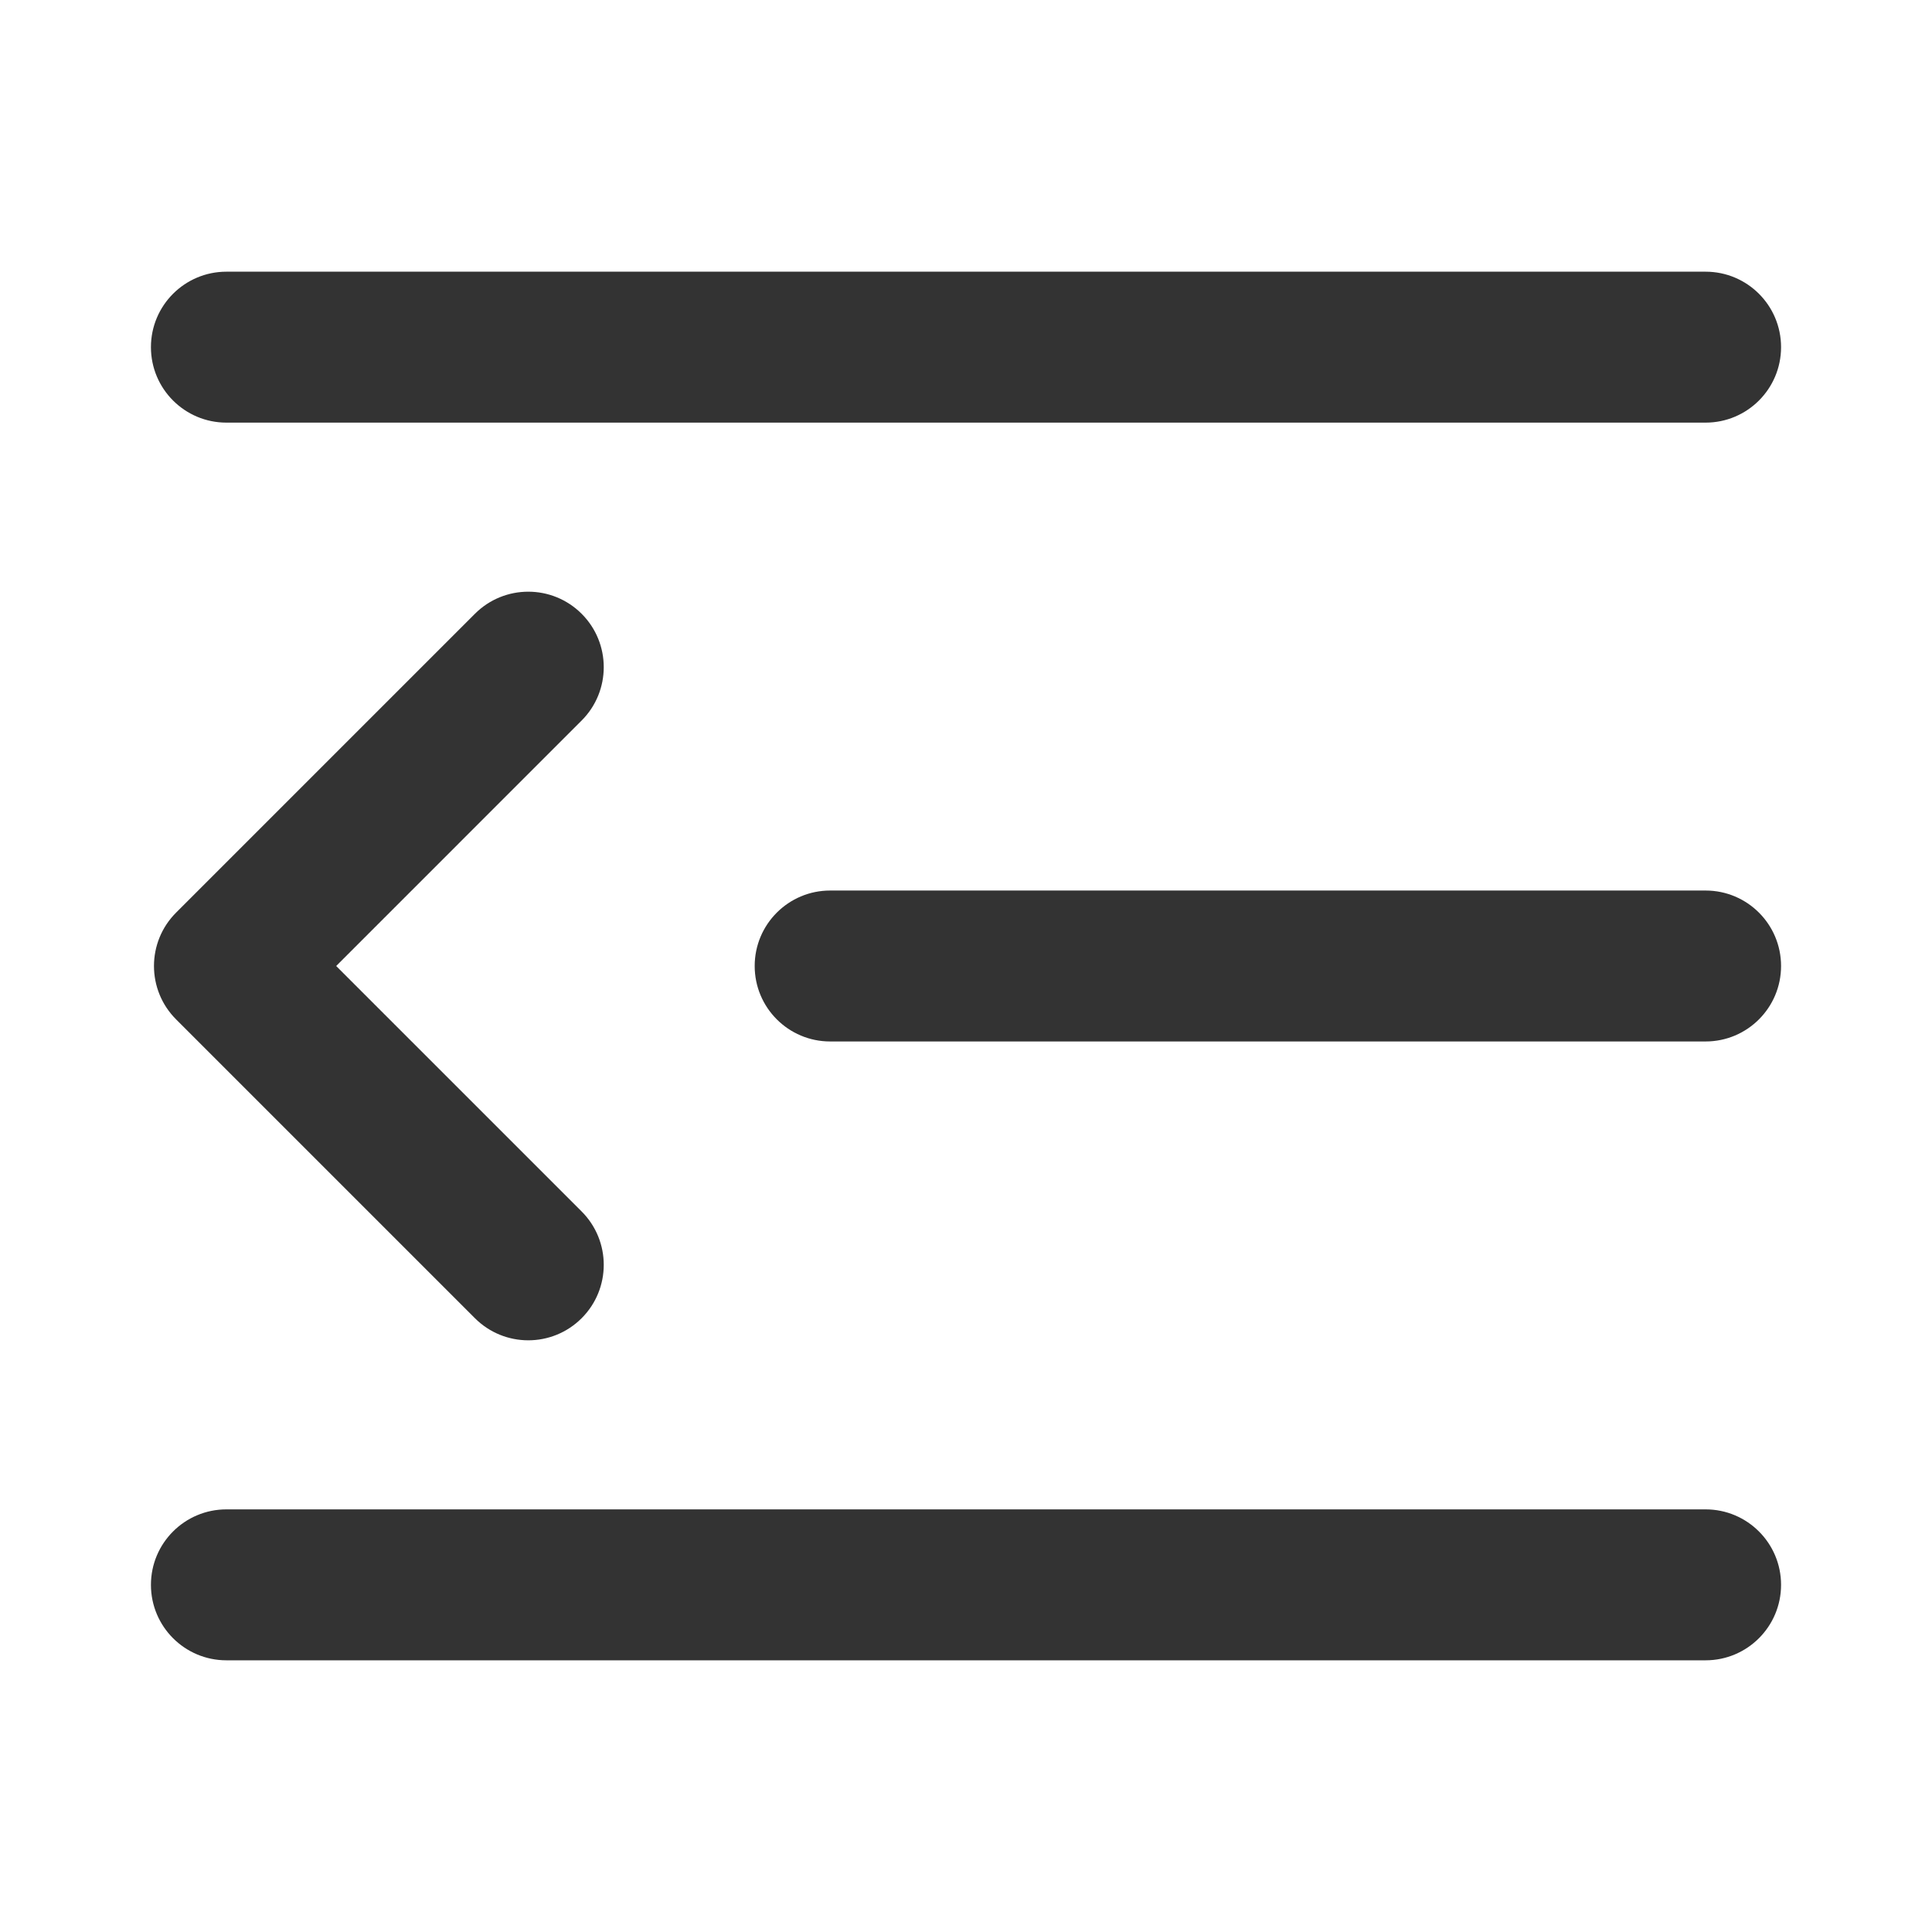
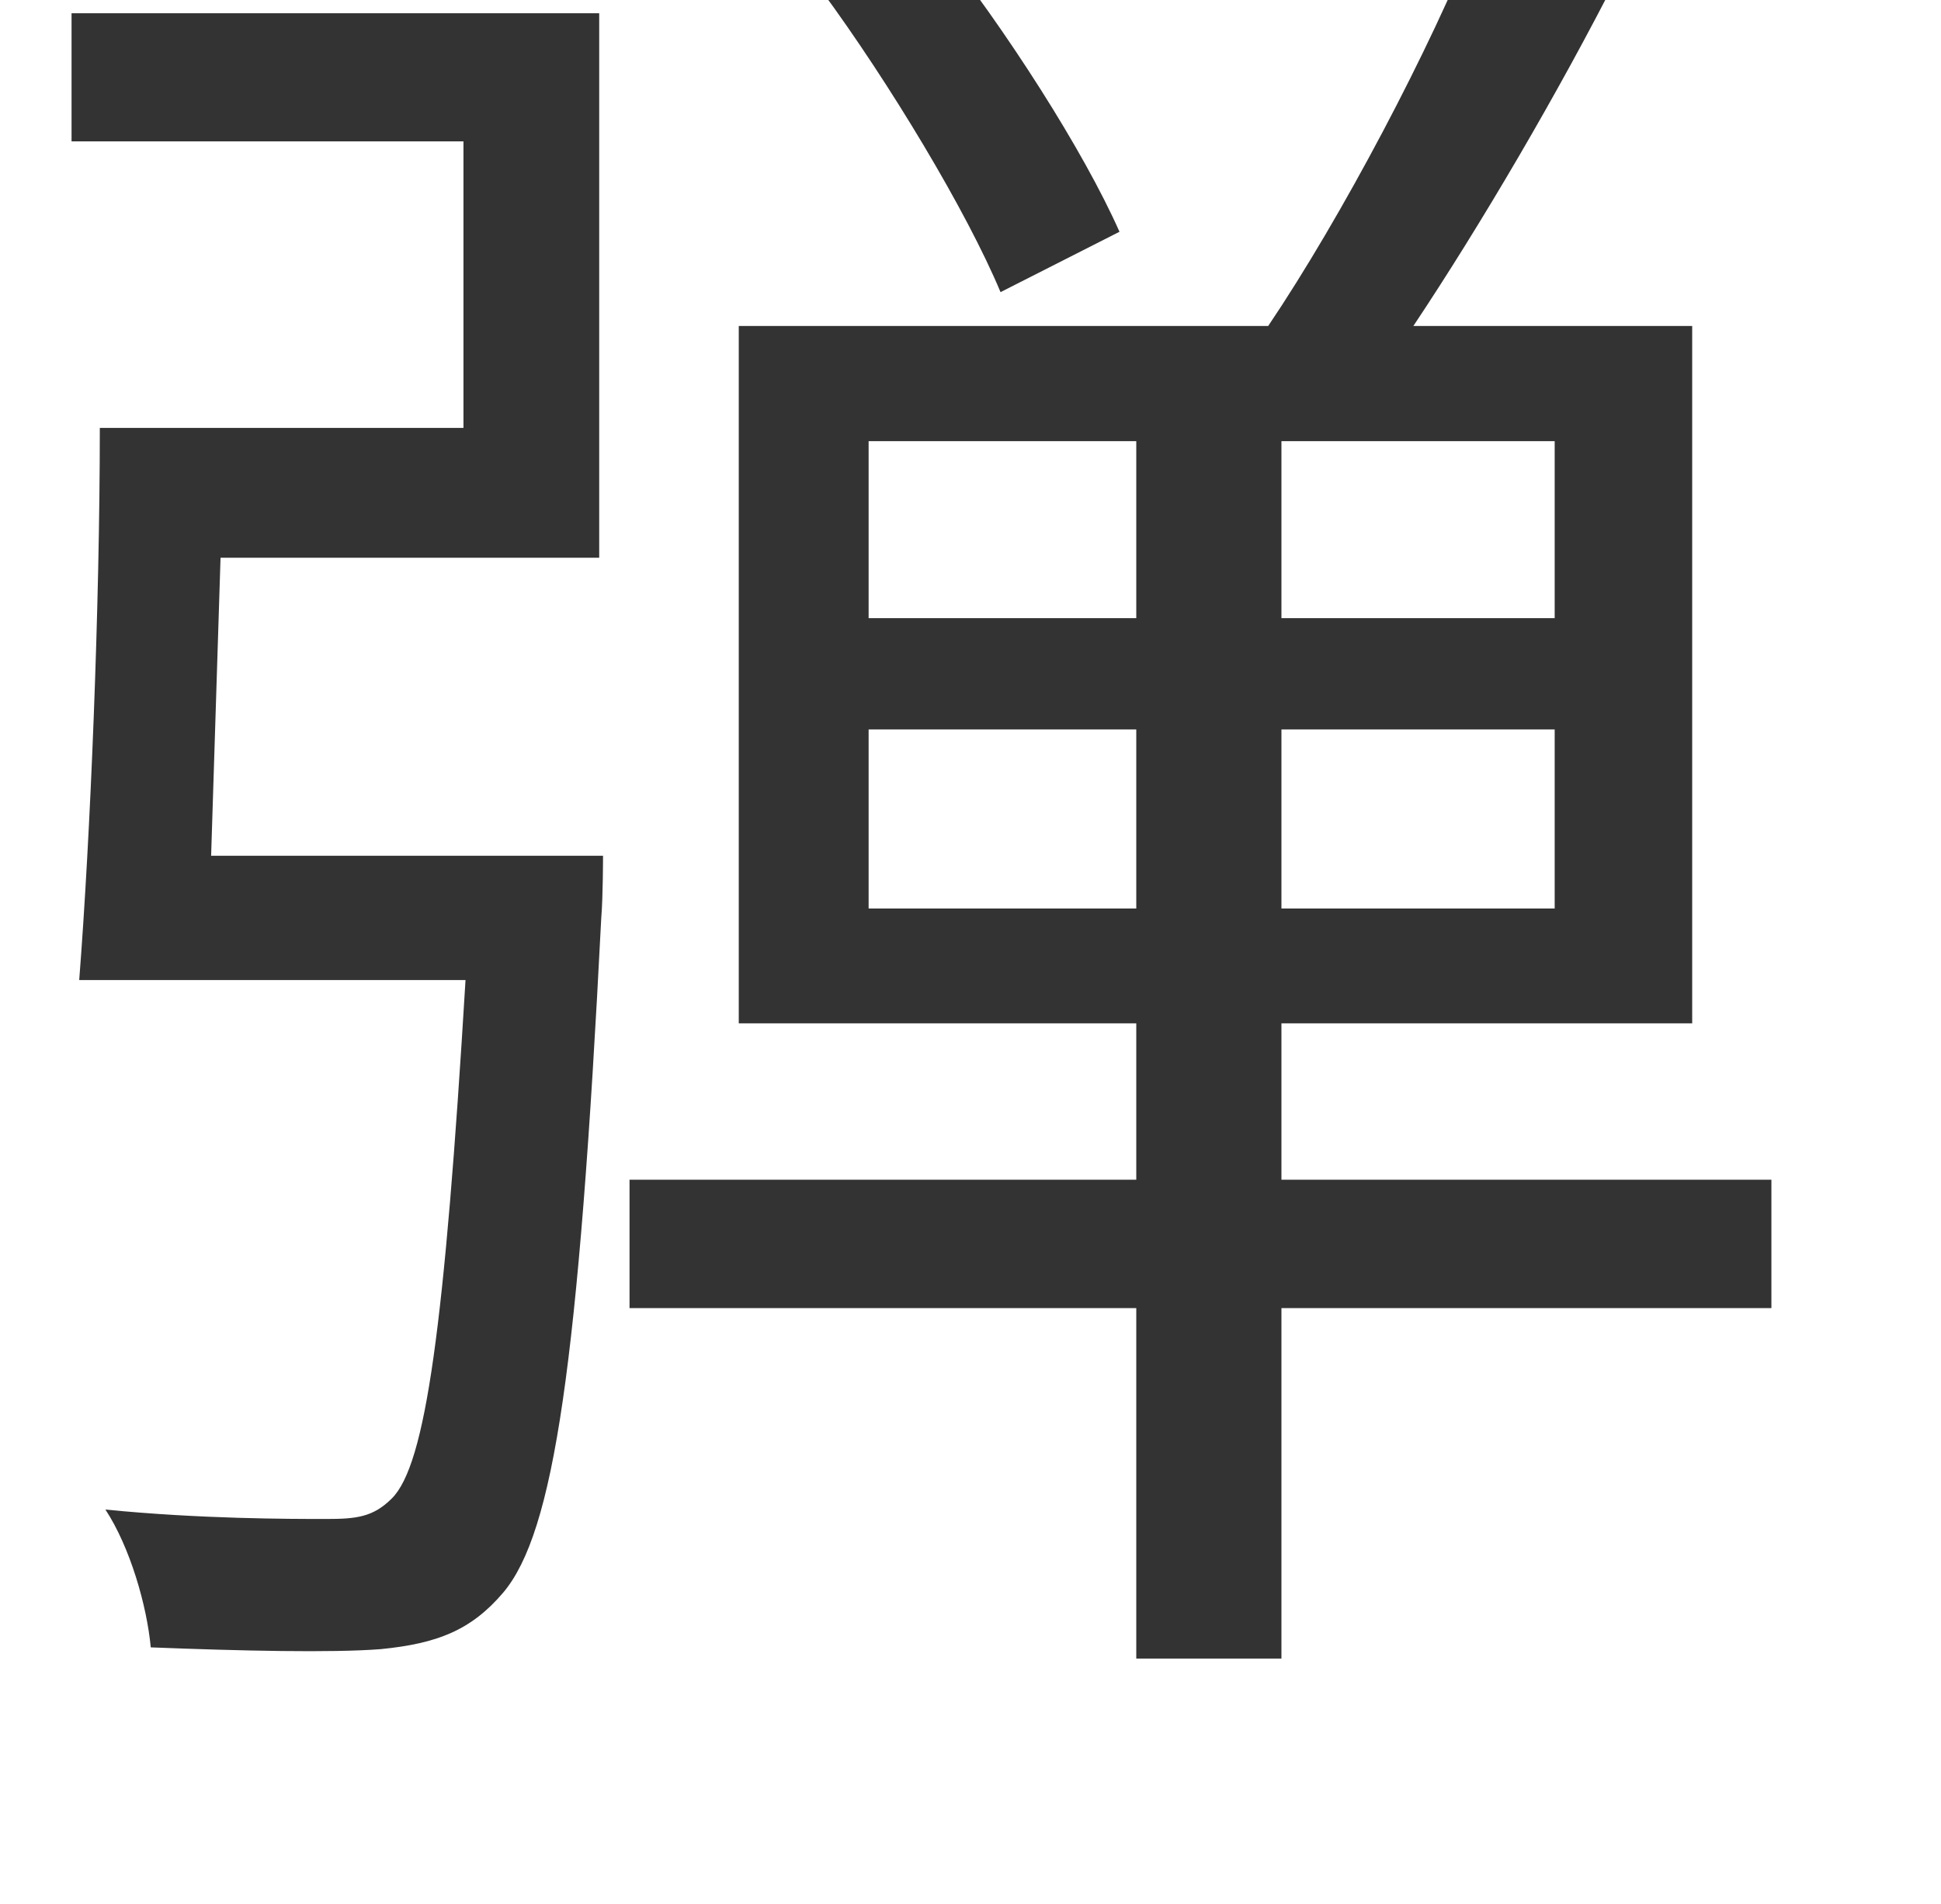
- <svg xmlns="http://www.w3.org/2000/svg" t="1661414587435" class="icon" viewBox="0 0 1024 1024" version="1.1" p-id="2269" width="128" height="128">
-   <defs>
-     <style type="text/css">@font-face { font-family: feedback-iconfont; src: url("//at.alicdn.com/t/font_1031158_u69w8yhxdu.woff2?t=1630033759944") format("woff2"), url("//at.alicdn.com/t/font_1031158_u69w8yhxdu.woff?t=1630033759944") format("woff"), url("//at.alicdn.com/t/font_1031158_u69w8yhxdu.ttf?t=1630033759944") format("truetype"); }
- </style>
-   </defs>
-   <path d="M120 224h784c22.092 0 40-17.909 40-40 0-22.092-17.908-40-40-40H120c-22.092 0-40 17.908-40 40 0 22.091 17.908 40 40 40zM904 800H120c-22.092 0-40 17.908-40 40 0 22.091 17.908 40 40 40h784c22.092 0 40-17.909 40-40 0-22.092-17.908-40-40-40zM904 472H440c-22.092 0-40 17.908-40 40 0 22.091 17.908 40 40 40h464c22.092 0 40-17.909 40-40 0-22.092-17.908-40-40-40zM308.284 325.323c-15.621-15.621-40.947-15.621-56.568 0L93.324 483.716c-15.621 15.621-15.621 40.947 0 56.568l158.392 158.392c15.621 15.621 40.947 15.621 56.568 0s15.621-40.947 0-56.568L178.177 512l130.107-130.108c15.621-15.621 15.621-40.948 0-56.569z" fill="#333333" p-id="2270" />
+ <svg xmlns="http://www.w3.org/2000/svg" version="1.1" width="103px" height="101px" viewBox="0 0 103.0 101.0">
+   <g transform="translate(-23.0 -26.0)">
+     <g transform="translate(21.0 26.0)">
+       <text transform="translate(0.0 80.0)" font-family="lianmengqiyilushuaizhengruiheiti-Regular, lianmengqiyilushuaizhengruiheiti" font-size="100.0" font-weight="normal" fill="#333333" text-anchor="left">弹</text>
+     </g>
+   </g>
</svg>
